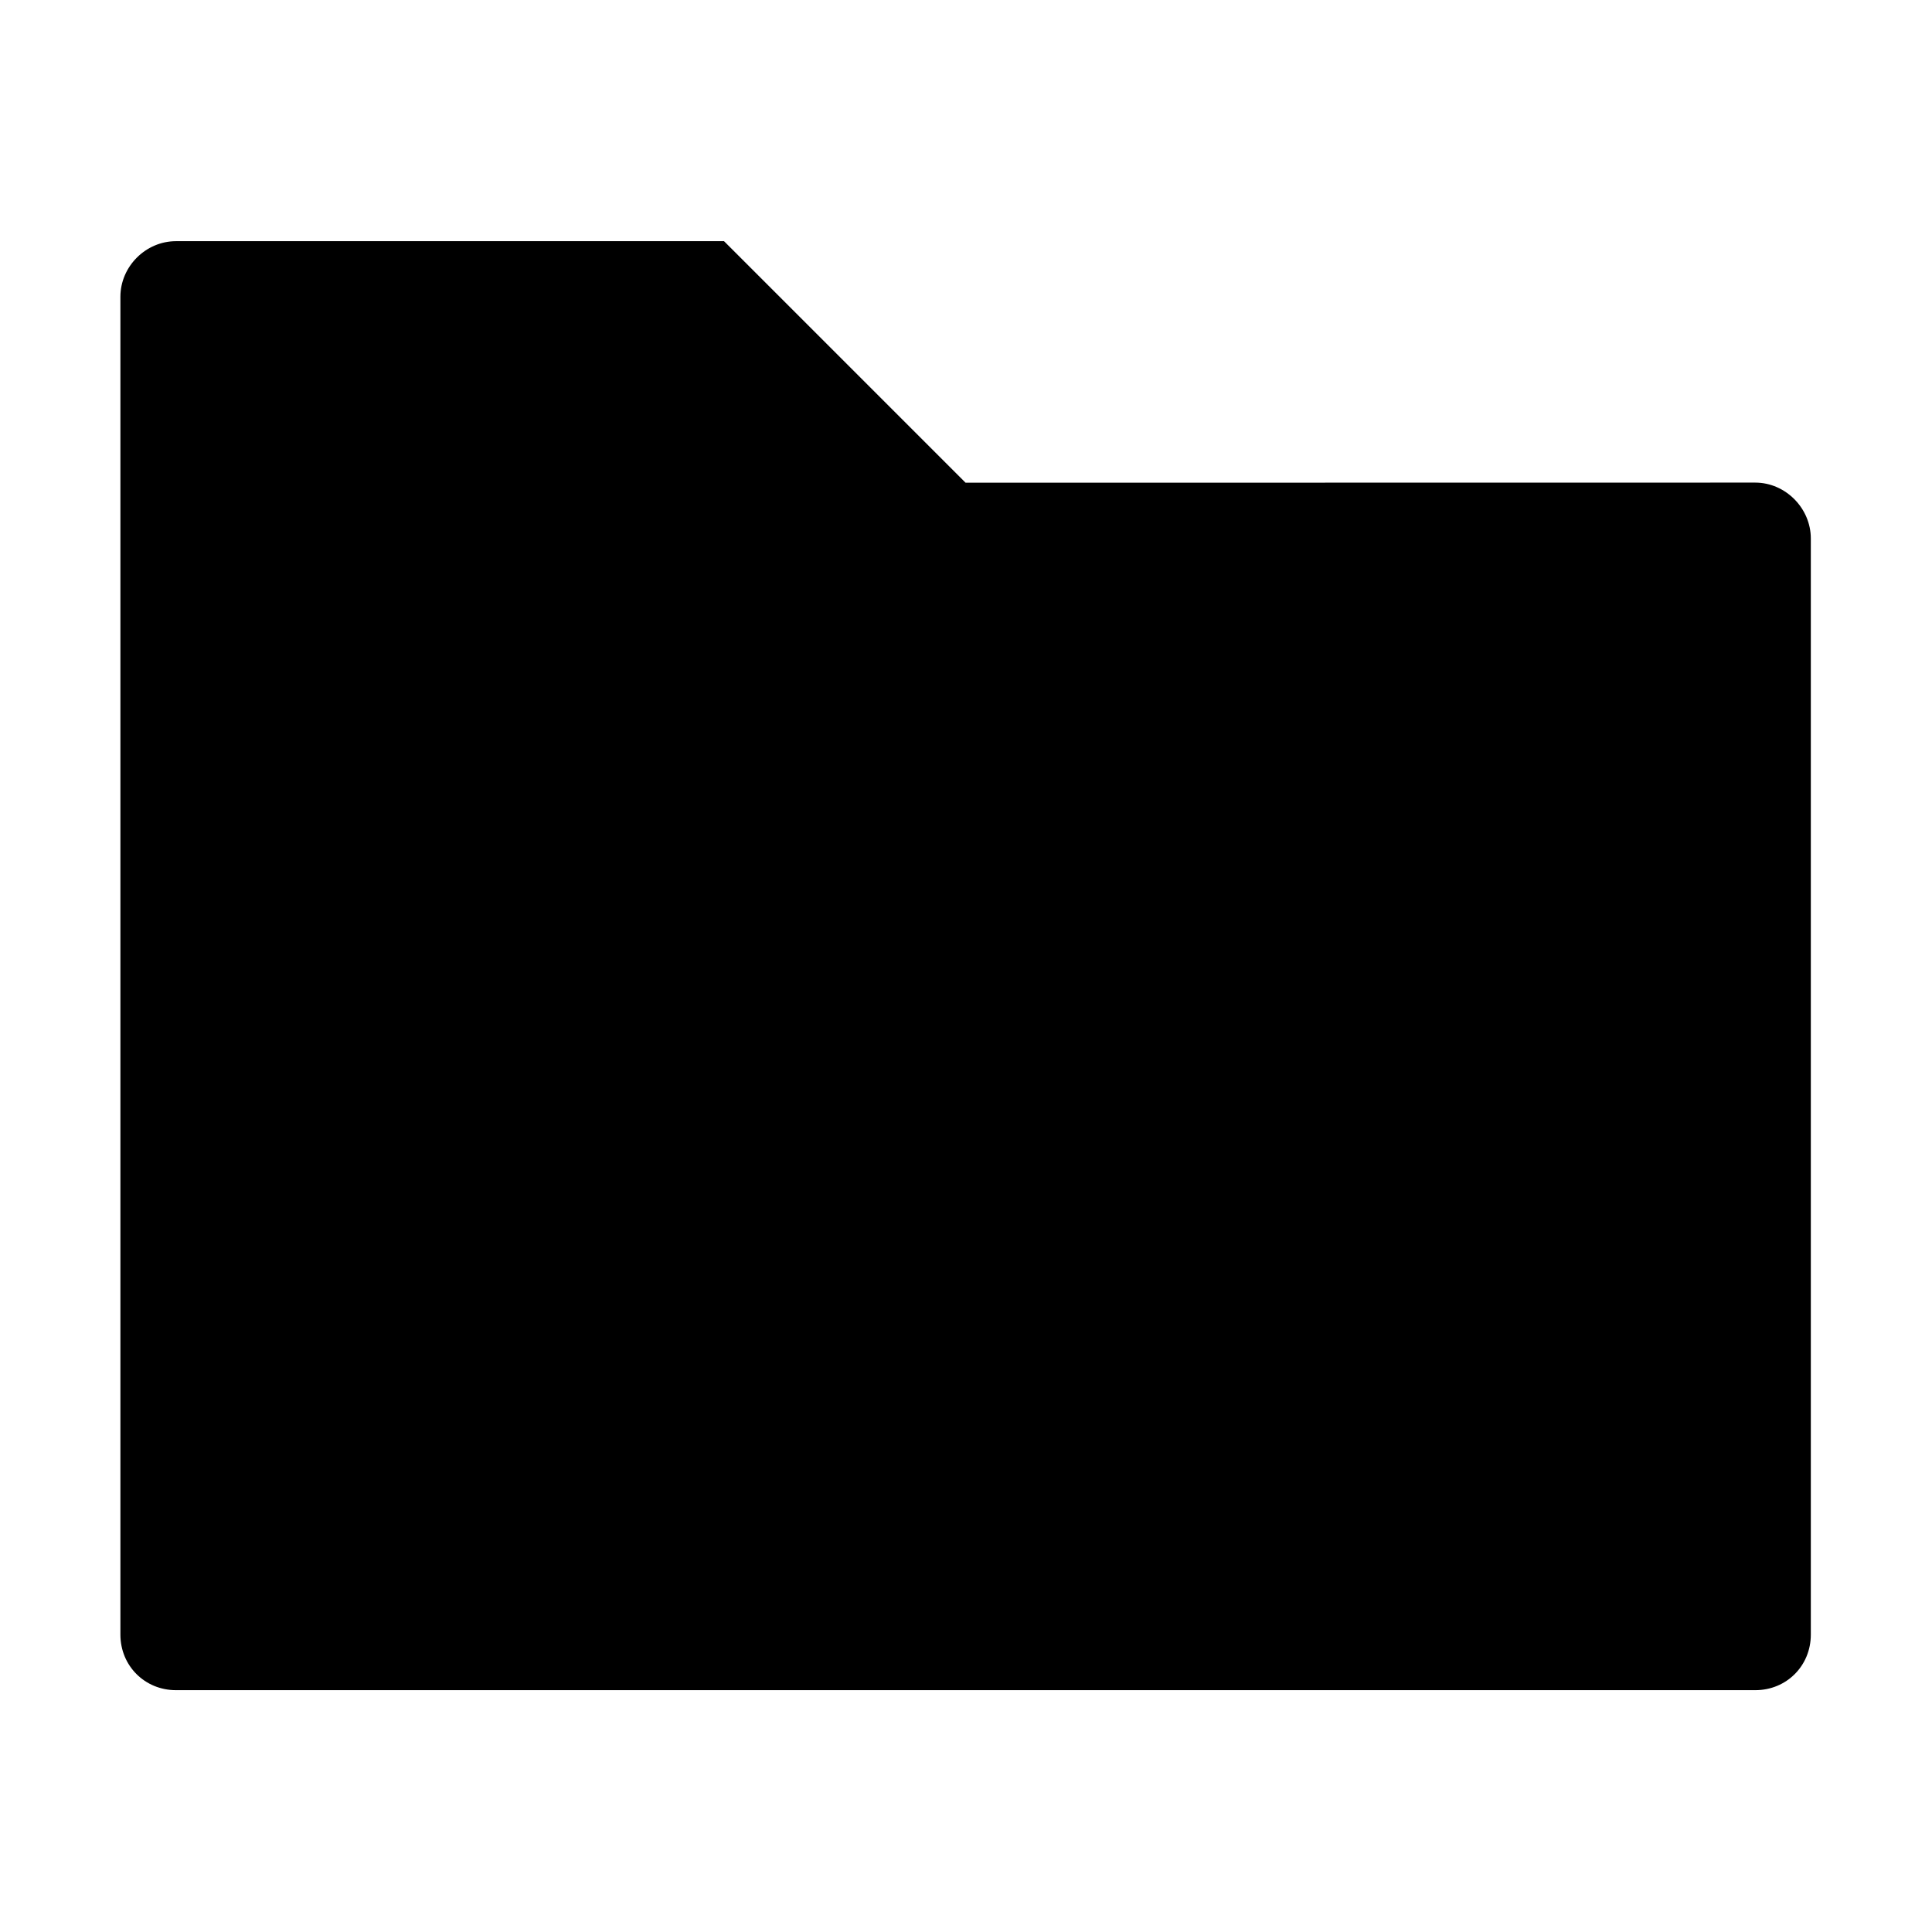
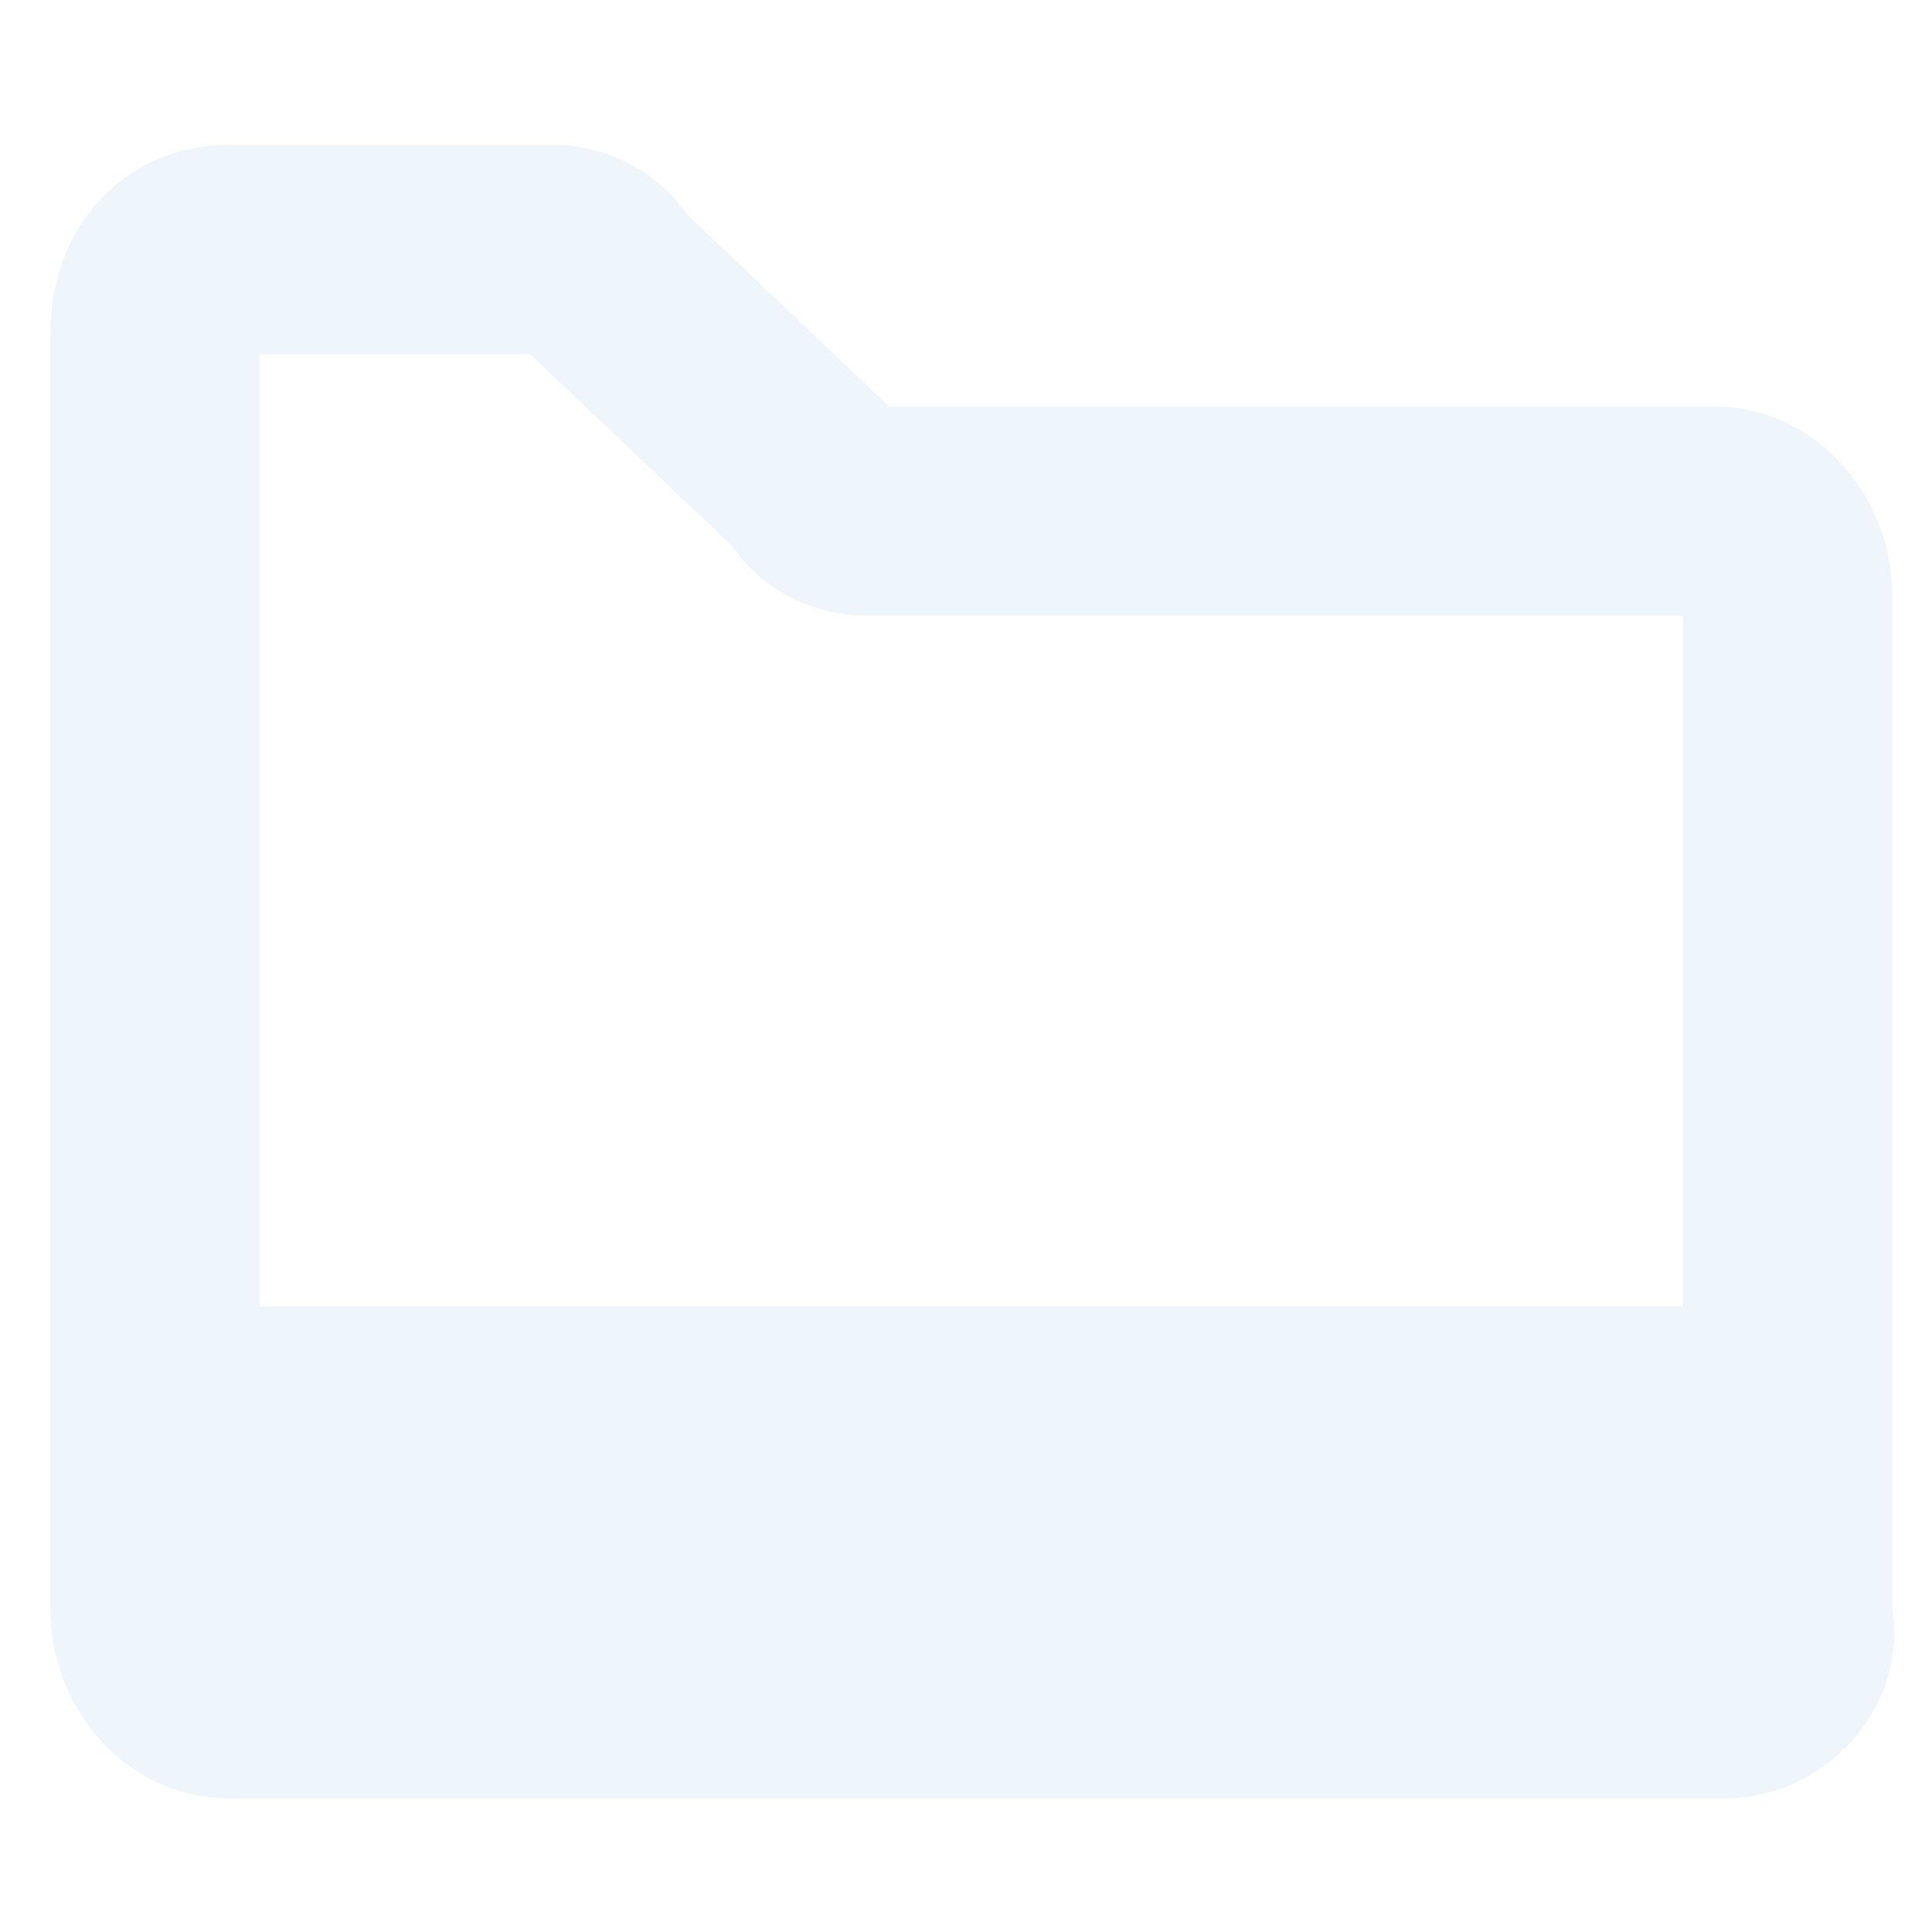
- <svg xmlns="http://www.w3.org/2000/svg" height="16" width="16" version="1.0">
-   <g fill-rule="evenodd" transform="matrix(.86667 0 0 .86667 -172.05 -864.43)">
-     <path d="m200.2 999.72c-0.289 0-0.531 0.242-0.531 0.531v12.784c0 0.298 0.233 0.531 0.531 0.531h15.091c0.299 0 0.531-0.233 0.531-0.531l0-10.474c0-0.289-0.242-0.534-0.531-0.534l-7.546 0.001-2.308-2.308z" fill-rule="evenodd" />
+ <svg xmlns="http://www.w3.org/2000/svg" version="1.1" id="Layer_1" x="0px" y="0px" viewBox="0 0 16 16" enable-background="new 0 0 16 16" xml:space="preserve">
+   <g transform="matrix(.86667 0 0 .86667 -172.05 -864.43)">
+     <path display="none" d="M200.2,999.7c-0.3,0-0.5,0.2-0.5,0.5v12.8c0,0.3,0.2,0.5,0.5,0.5h15.1c0.3,0,0.5-0.2,0.5-0.5l0-10.5   c0-0.3-0.2-0.5-0.5-0.5l-7.5,0l-2.3-2.3L200.2,999.7z" />
+     <g>
+       <path fill="none" stroke="#EEF5FB" stroke-width="2" stroke-miterlimit="10" d="M215,1013.6h-14.3c-0.4,0-0.7-0.4-0.7-0.8v-12.2    c0-0.5,0.3-0.8,0.7-0.8h3.1c0.2,0,0.4,0.1,0.5,0.3l2,1.9c0.1,0.2,0.3,0.3,0.5,0.3h8.1c0.4,0,0.7,0.4,0.7,0.8v9.8    C215.7,1013.2,215.4,1013.6,215,1013.6z" />
+       <line fill="none" stroke="#EEF5FB" stroke-width="4" stroke-miterlimit="10" x1="200" y1="1011.9" x2="216.1" y2="1011.9" />
+     </g>
  </g>
</svg>
